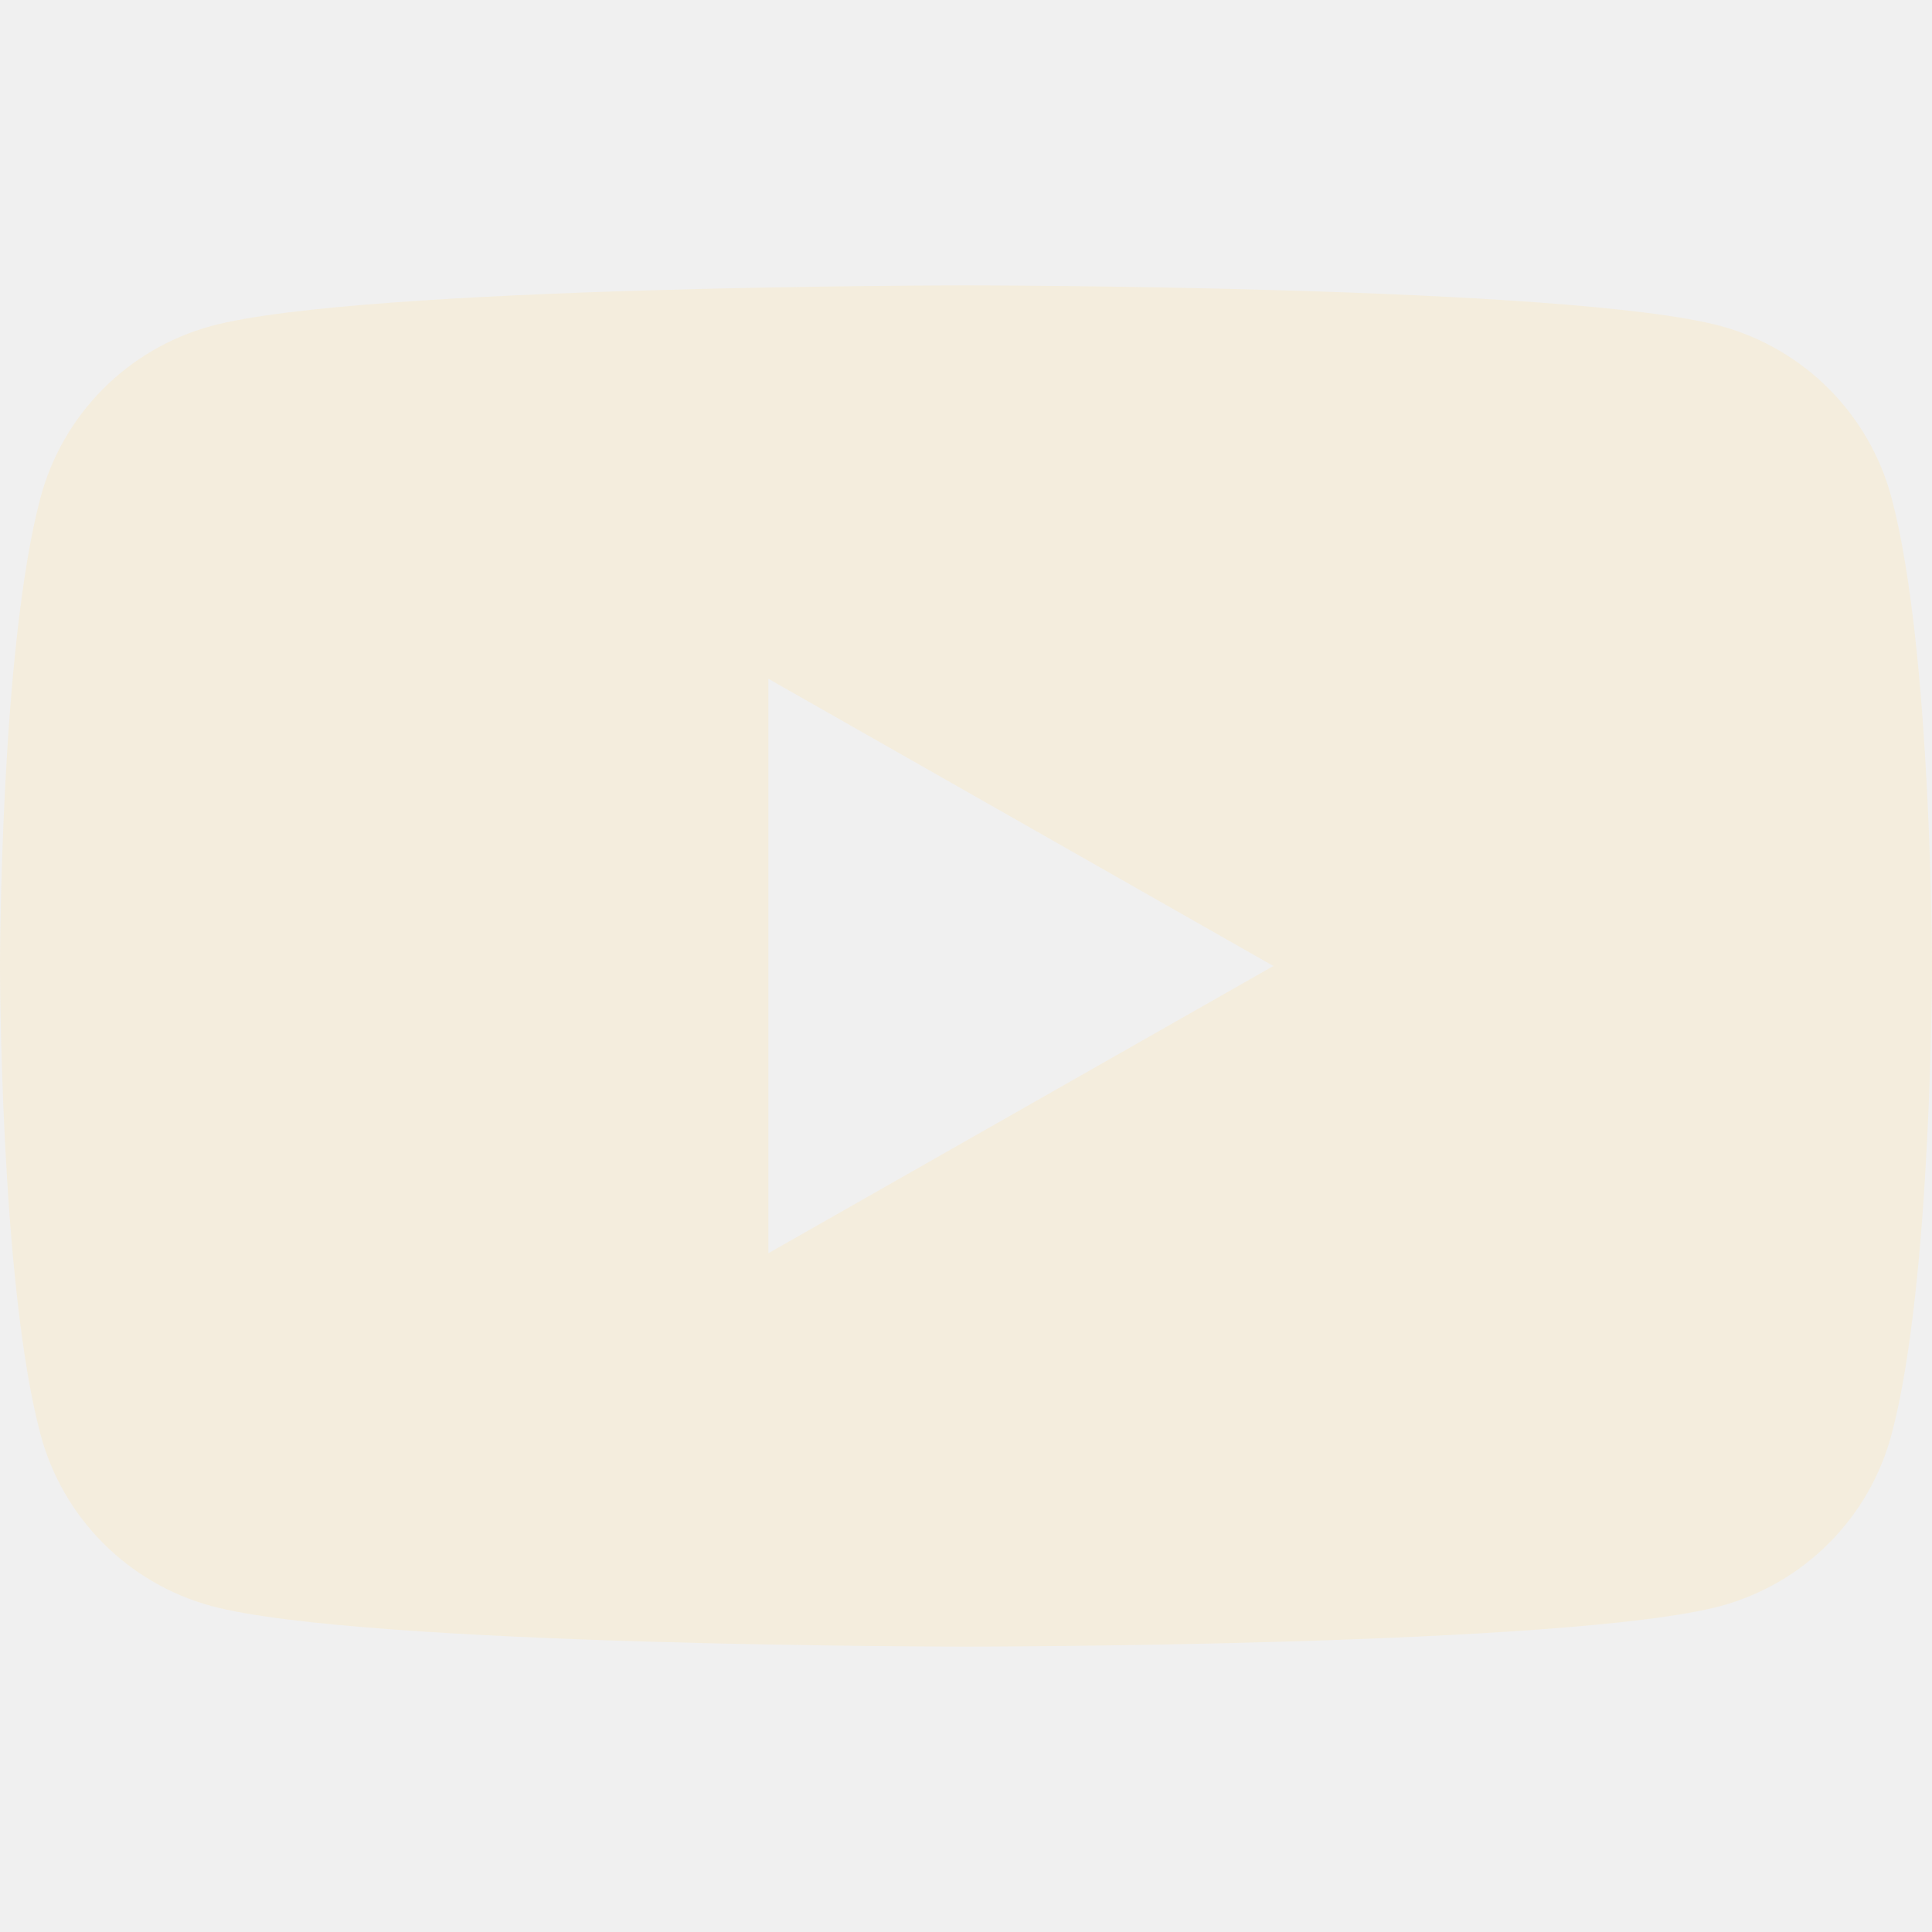
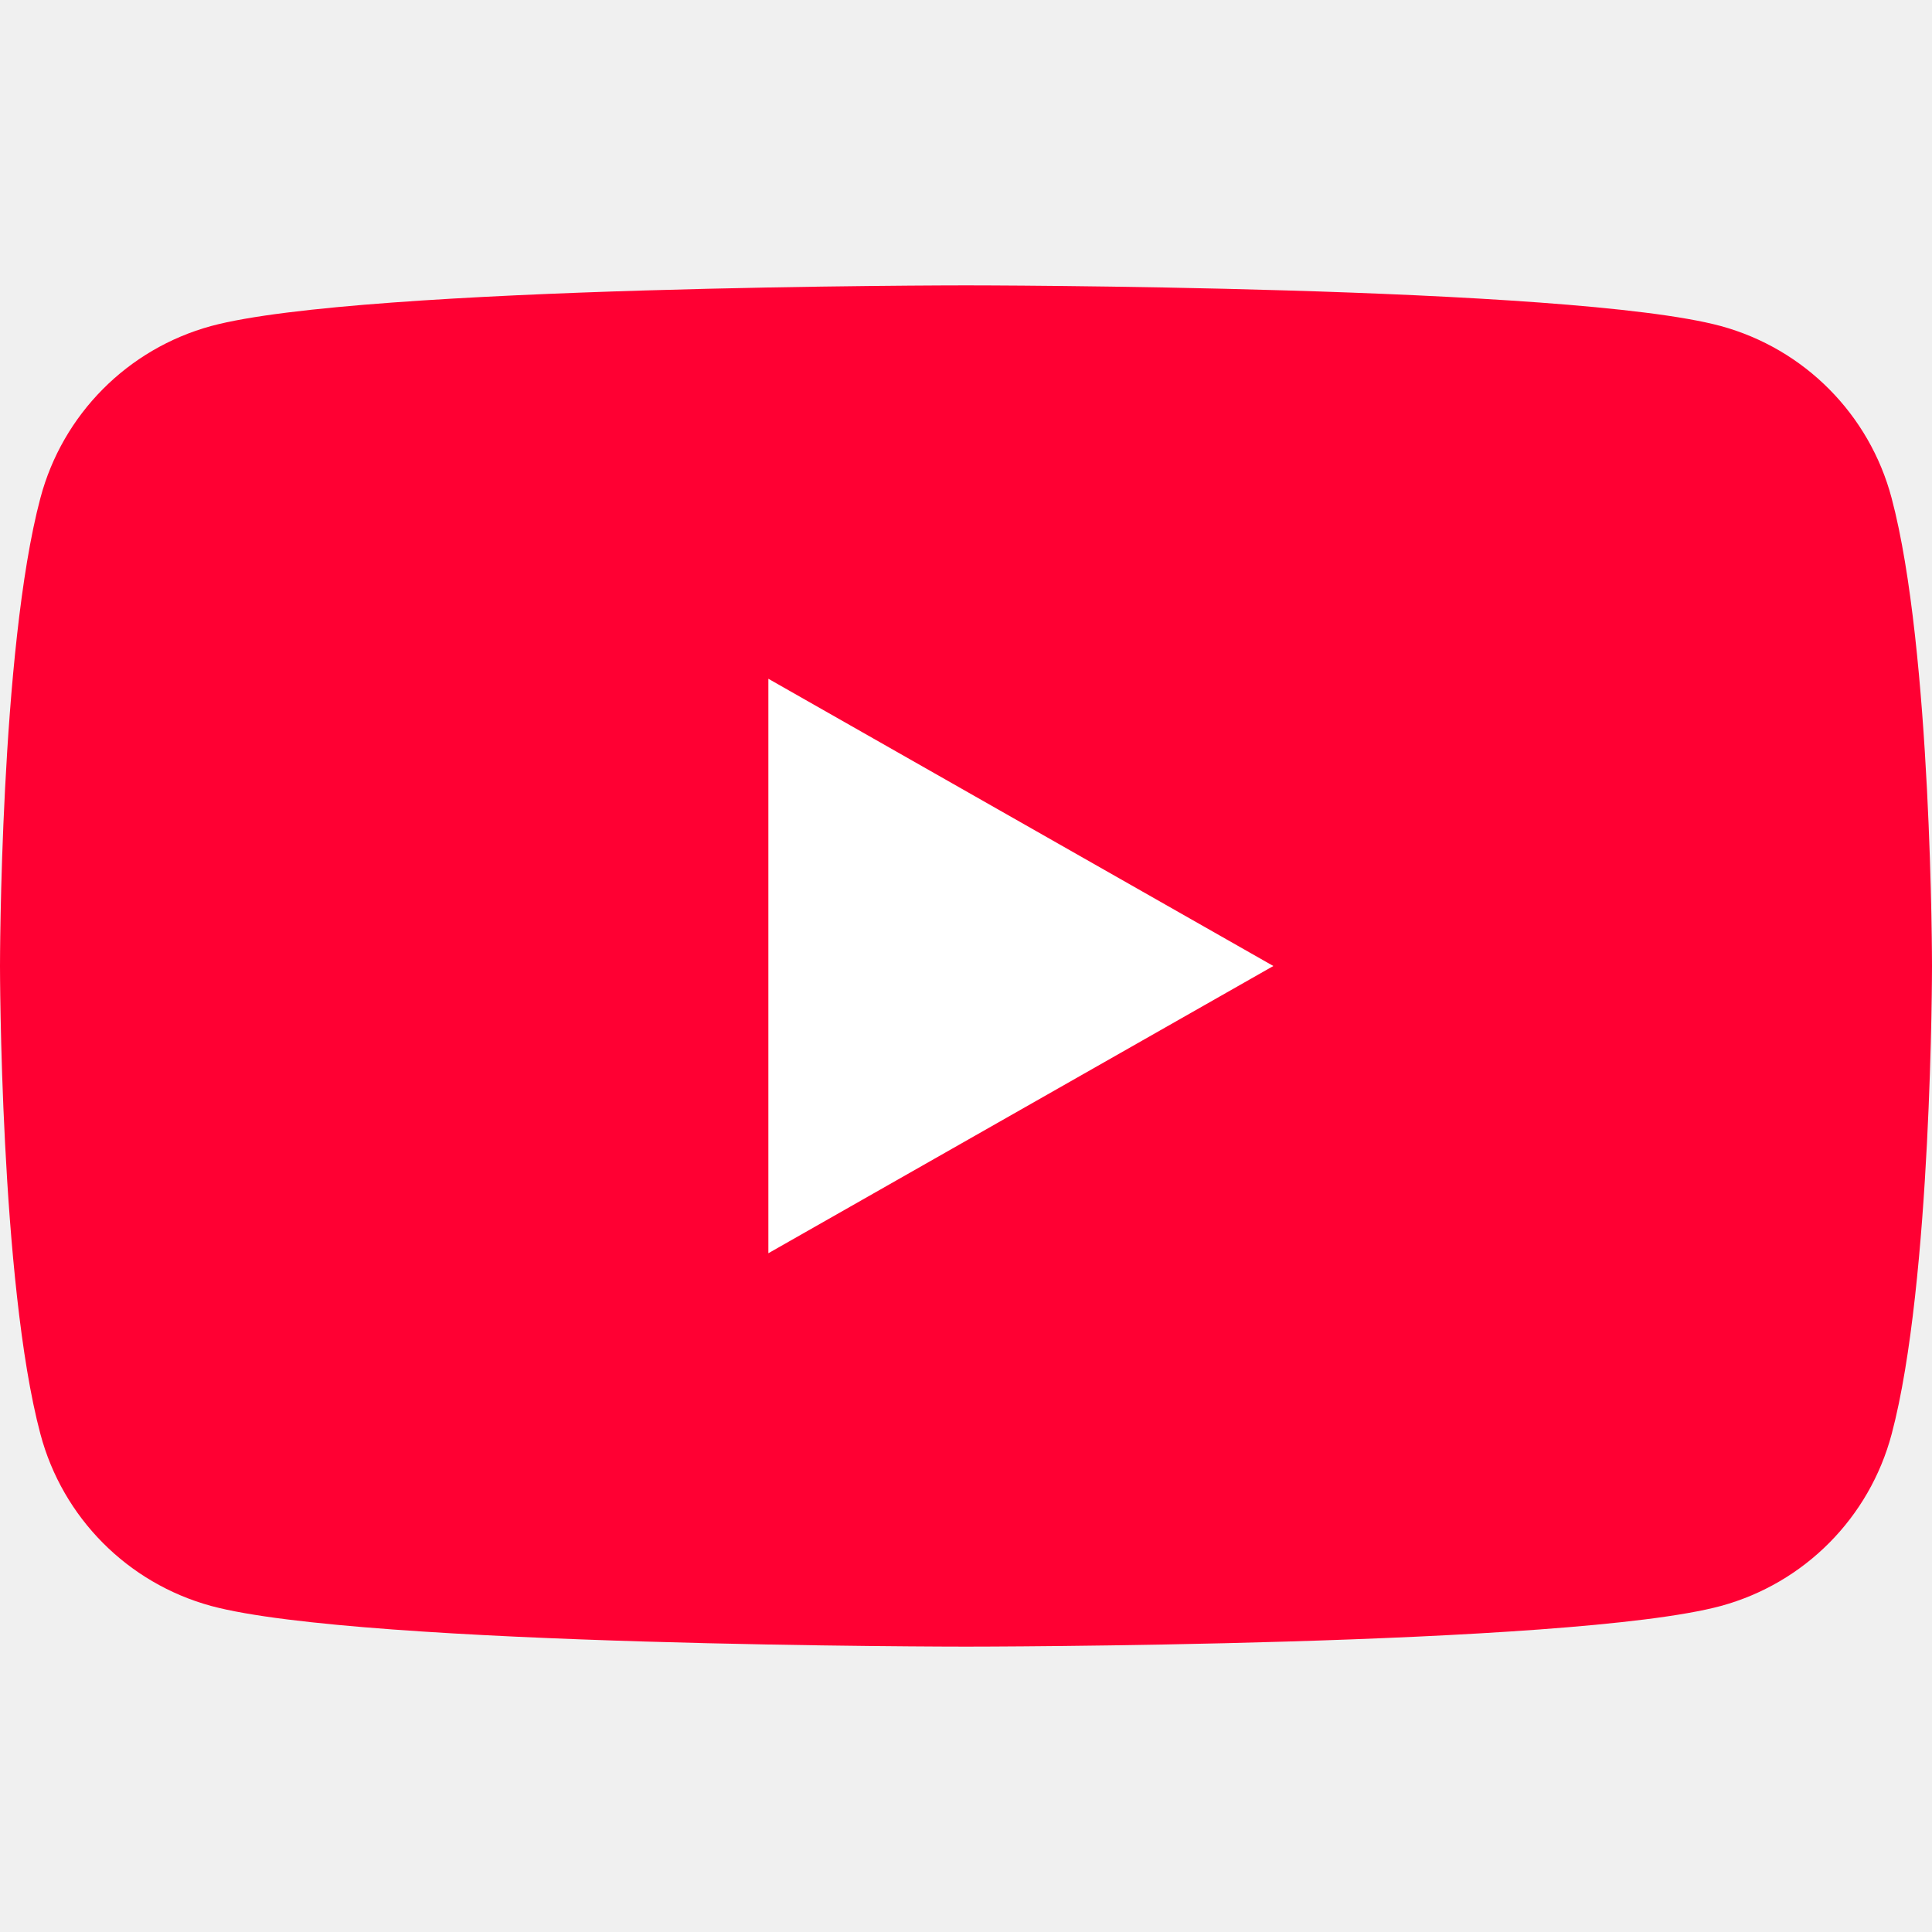
- <svg xmlns="http://www.w3.org/2000/svg" viewBox="0 0 24 24" fill="#f4eddd">
+ <svg xmlns="http://www.w3.org/2000/svg" viewBox="0 0 24 24" fill="#FF0033">
+   <path fill="#fff" d="M8.5 7.5h8v9h-8z" />
  <path d="M23.498 6.186a3.016 3.016 0 0 0-2.122-2.136C19.505 3.545 12 3.545 12 3.545s-7.505 0-9.377.505A3.017 3.017 0 0 0 .502 6.186C0 8.07 0 12 0 12s0 3.93.502 5.814a3.016 3.016 0 0 0 2.122 2.136c1.871.505 9.376.505 9.376.505s7.505 0 9.377-.505a3.015 3.015 0 0 0 2.122-2.136C24 15.93 24 12 24 12s0-3.93-.502-5.814zM9.545 15.568V8.432L15.818 12l-6.273 3.568z" />
</svg>
